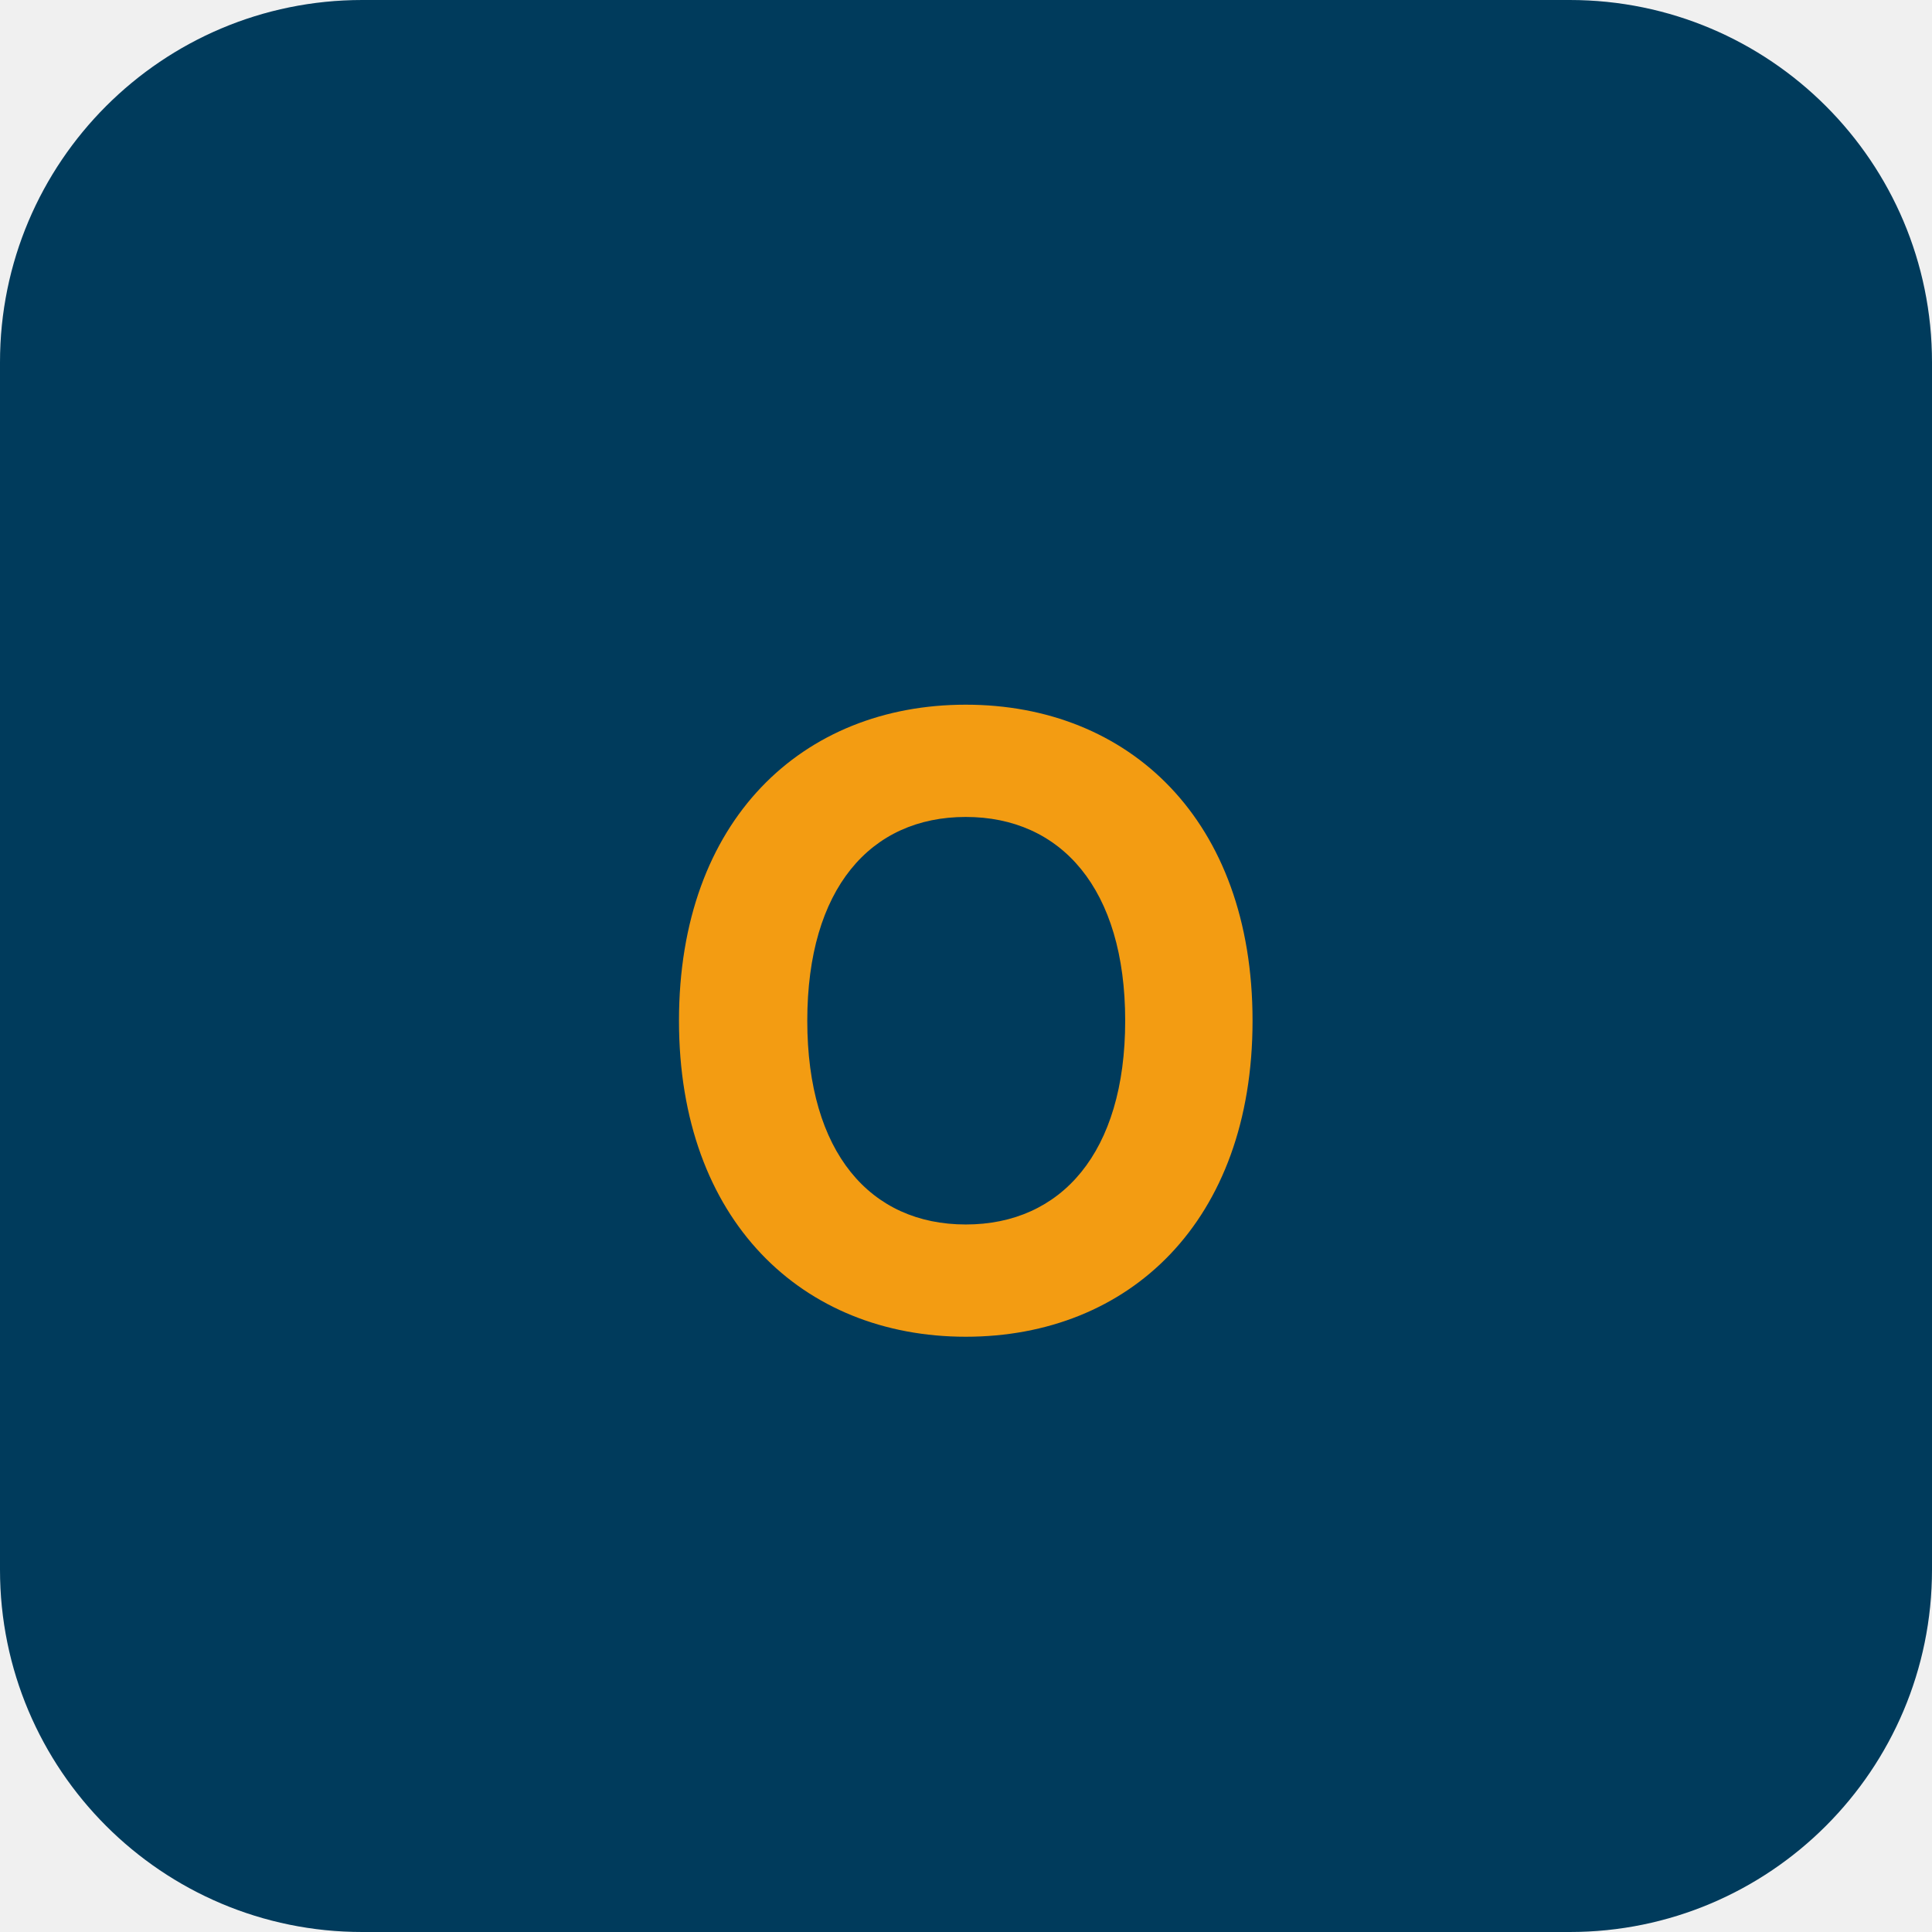
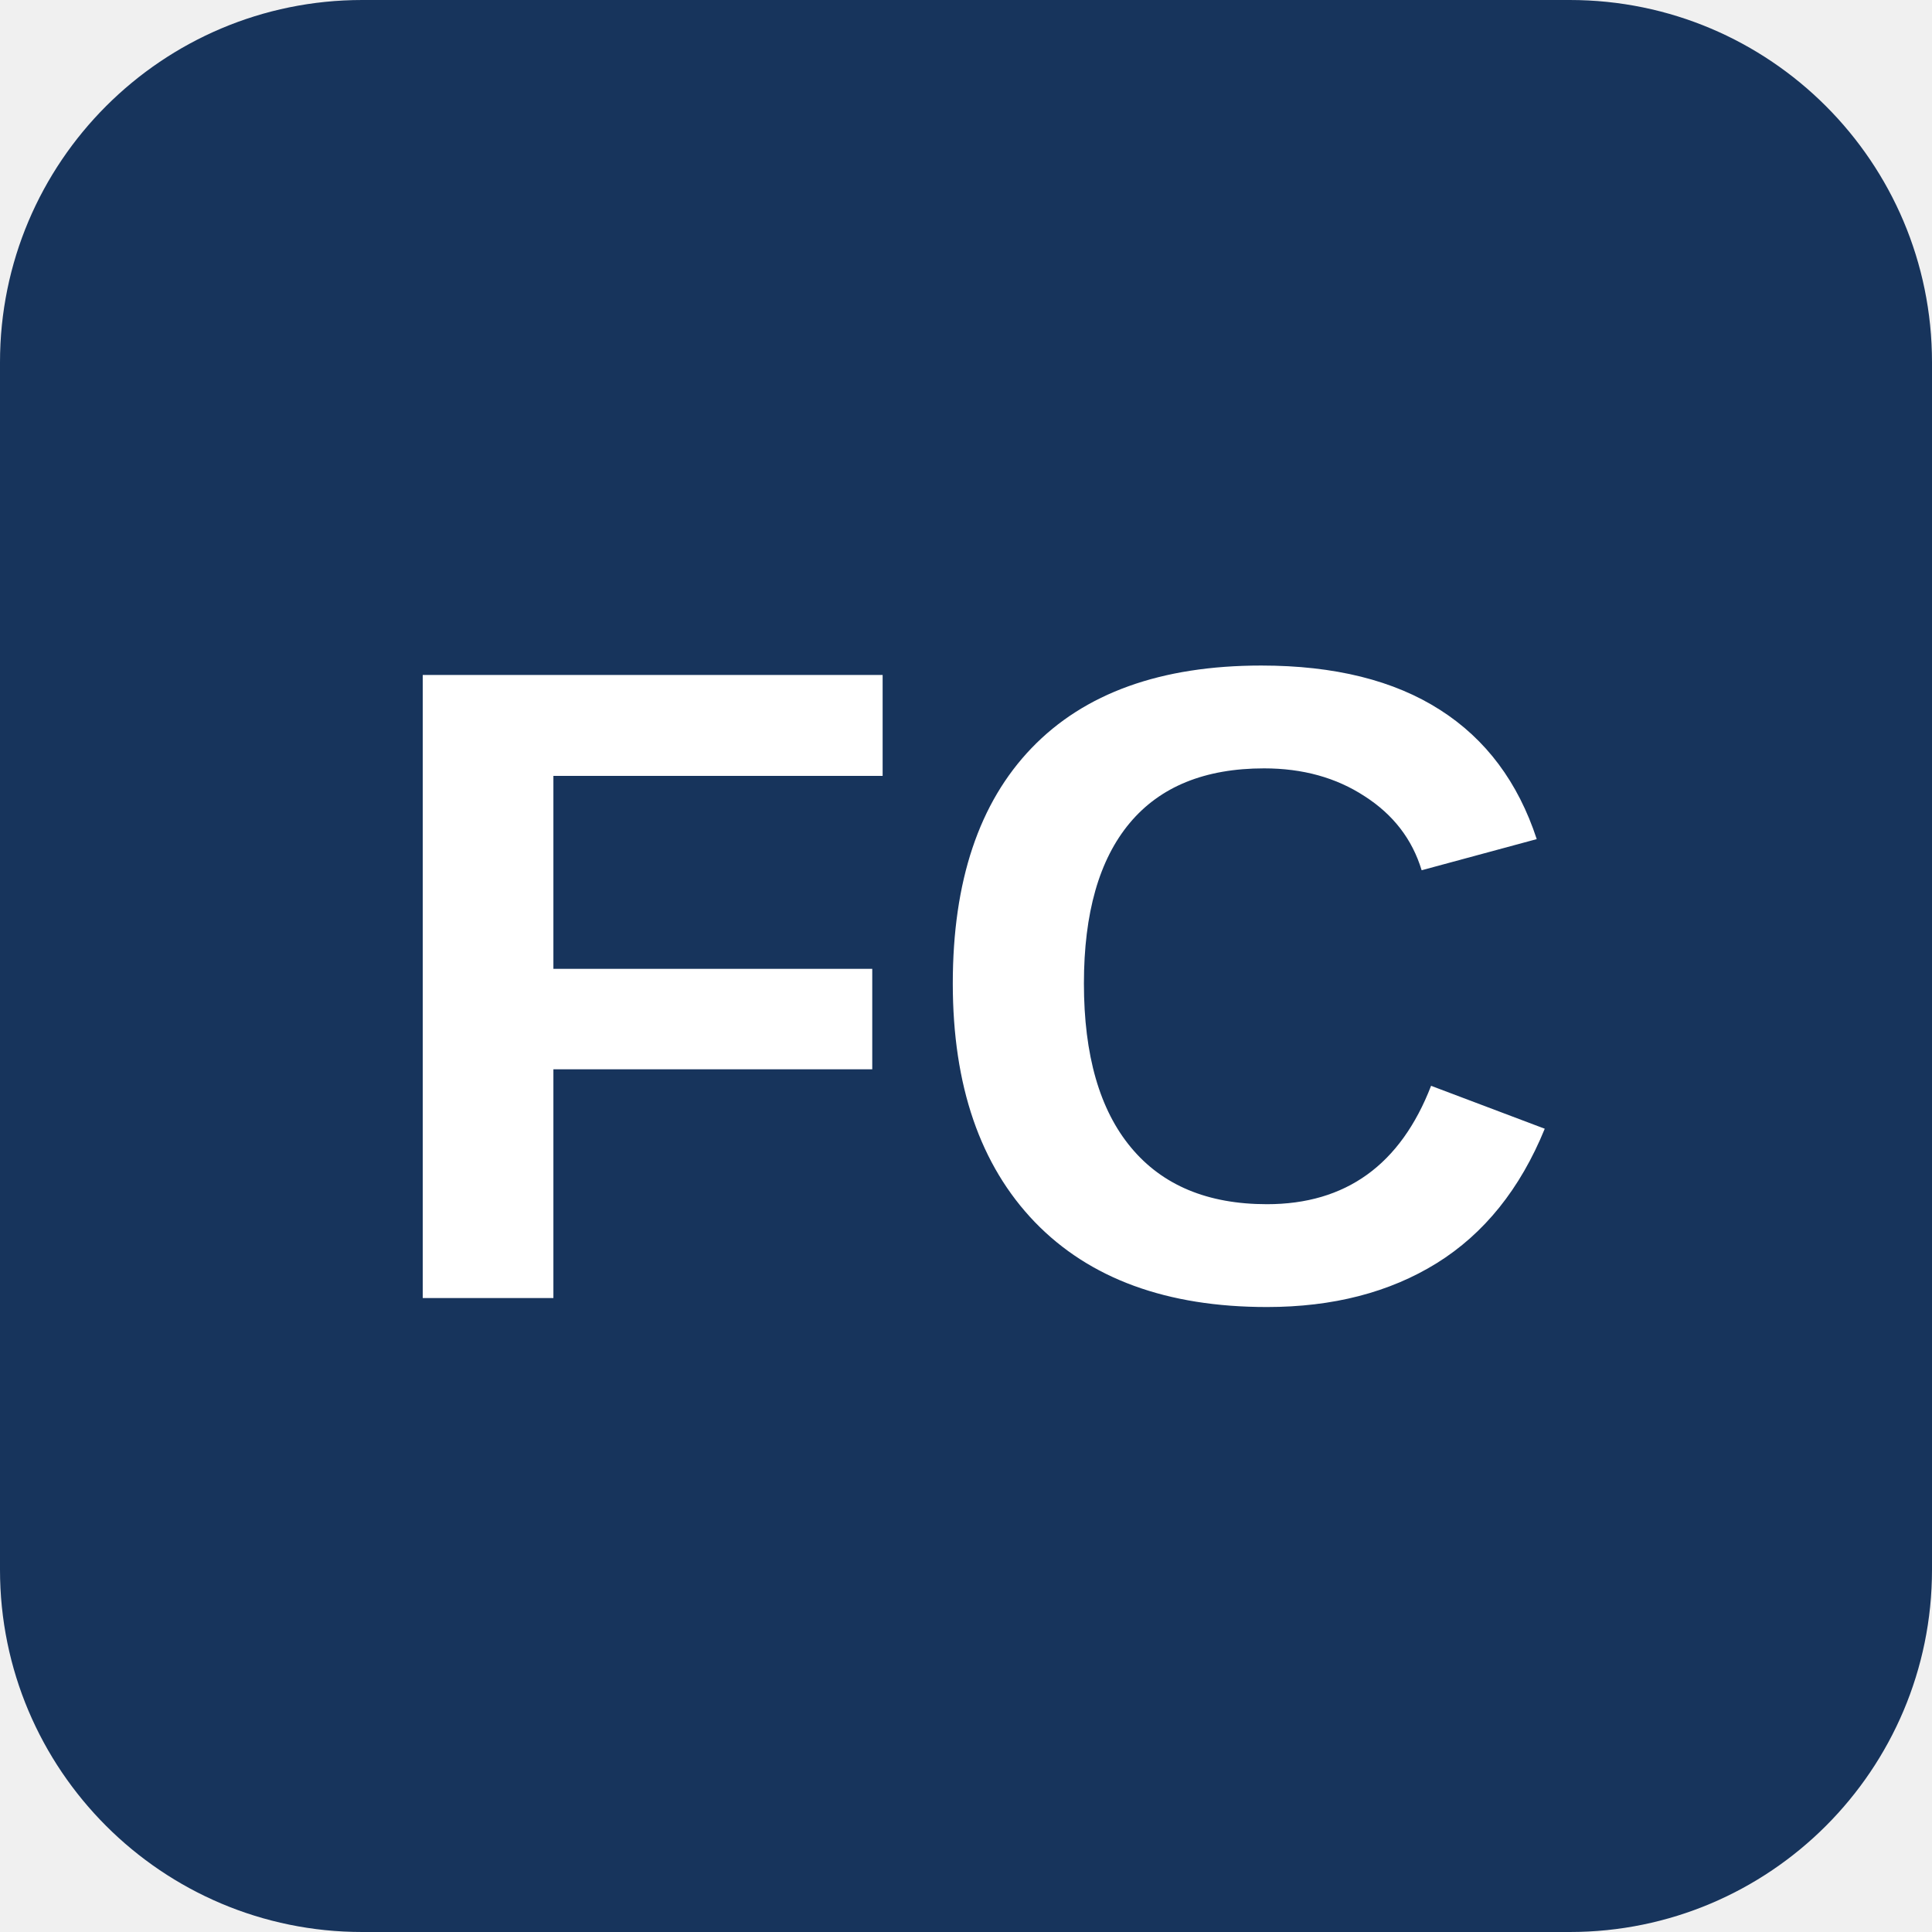
- <svg xmlns="http://www.w3.org/2000/svg" viewBox="0 0 32 32">
-   <rect width="32" height="32" rx="6" fill="#003B5C" />
-   <text x="16" y="22" font-family="Inter,sans-serif" font-size="14" font-weight="700" fill="#F39C12" text-anchor="middle">O</text>
+ <svg xmlns="http://www.w3.org/2000/svg" viewBox="0 0 64 64">
+   <rect width="64" height="64" rx="12" fill="#17345c" />
+   <text x="32" y="43" font-family="Arial, Helvetica, sans-serif" font-size="30" font-weight="700" fill="#fff" text-anchor="middle">FC</text>
</svg>
